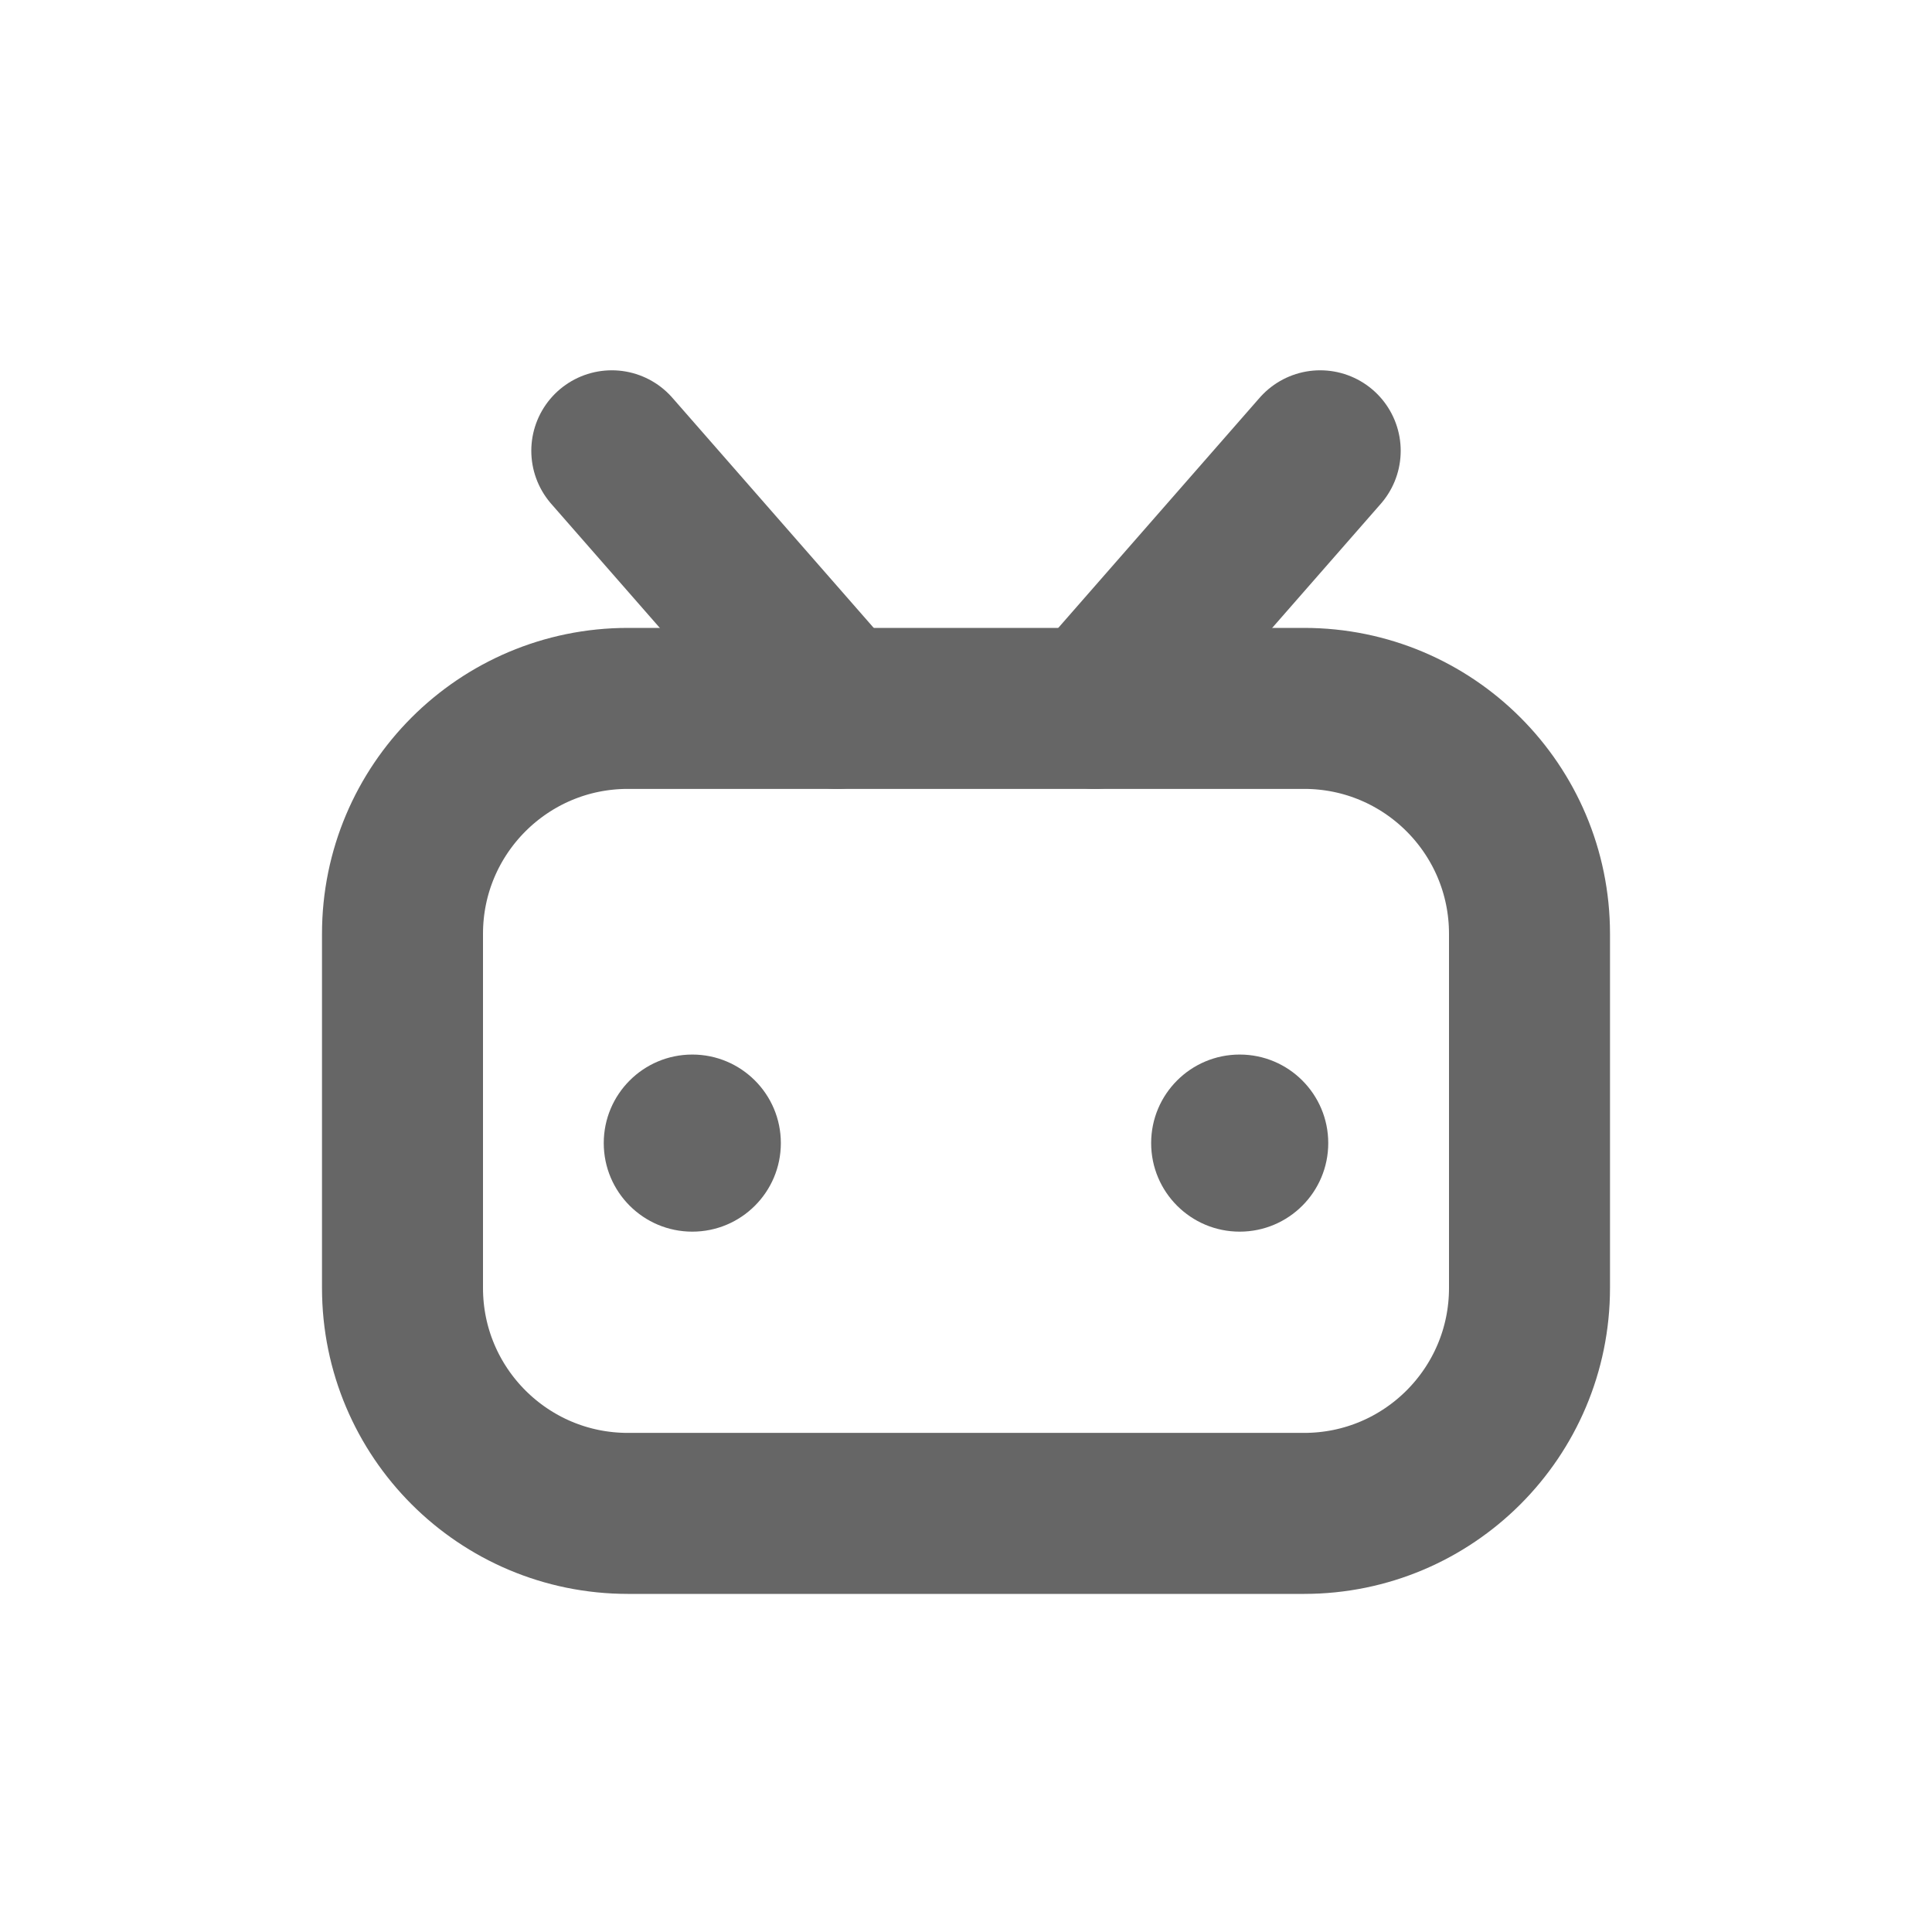
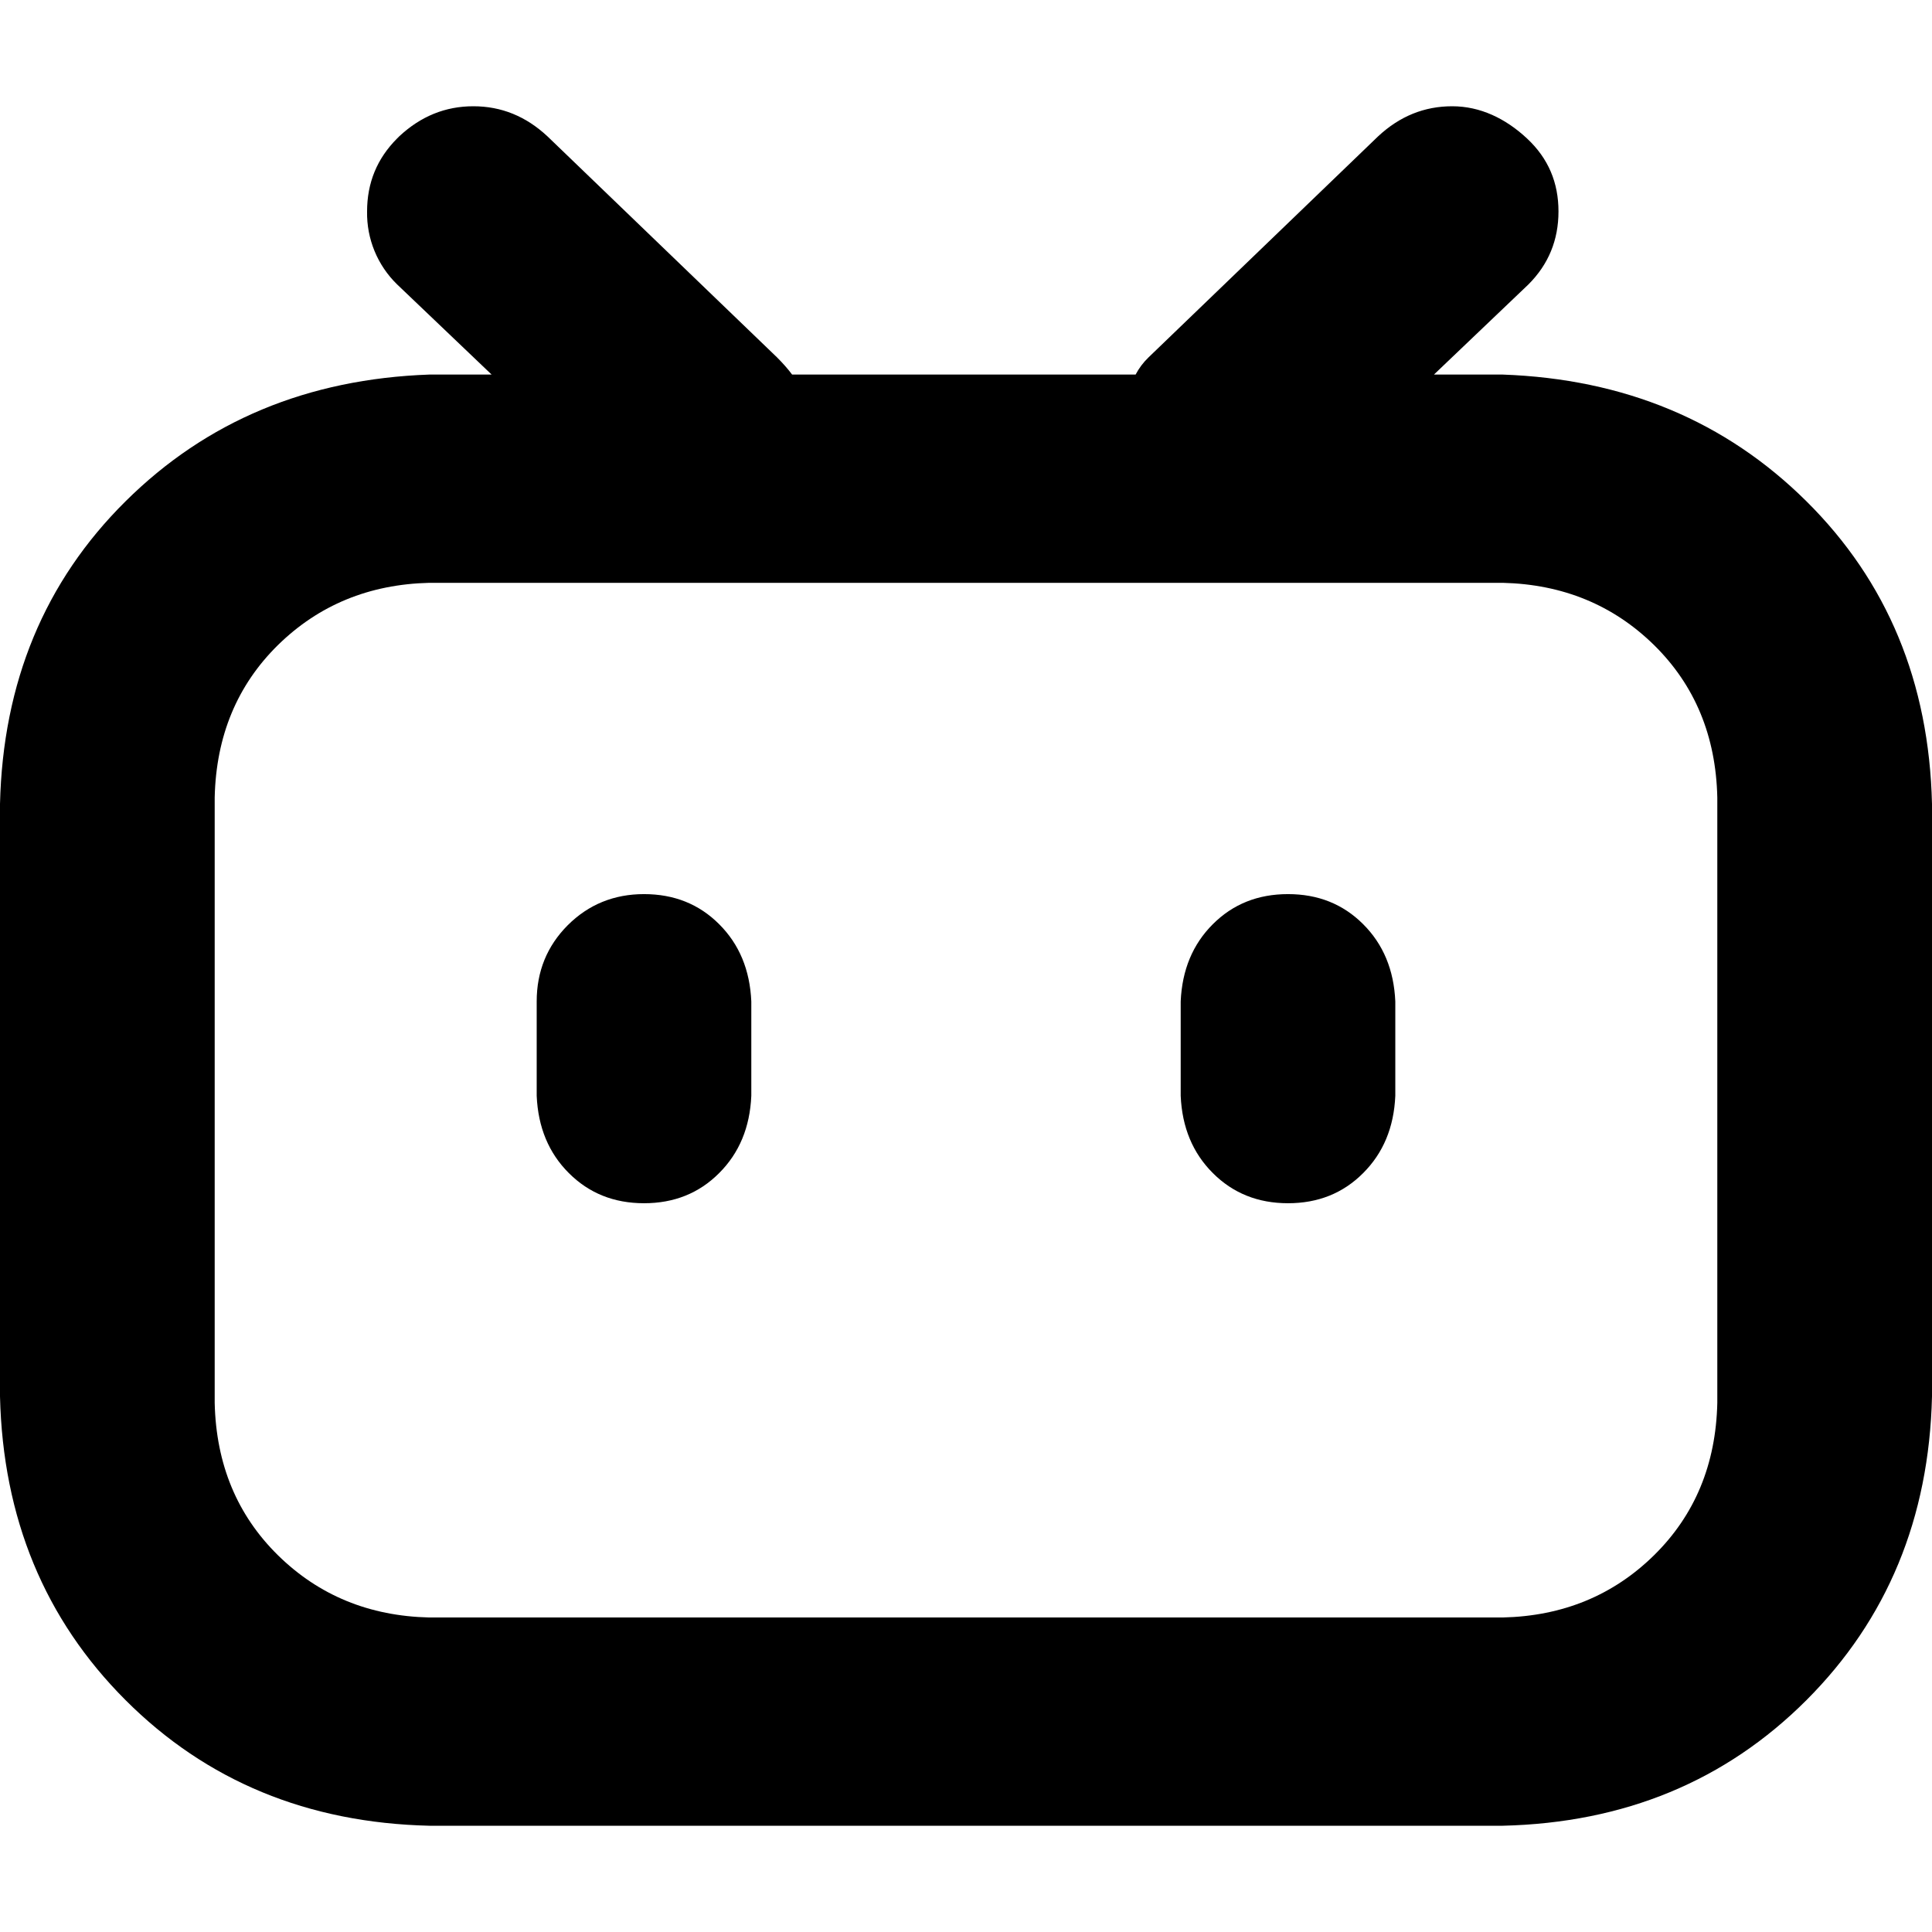
- <svg xmlns="http://www.w3.org/2000/svg" viewBox="0 0 120 120" width="100%" height="100%">
-   <g stroke="#666666" stroke-width="10" stroke-linecap="round" stroke-linejoin="round" fill="none">
-     <path d="M38 28 L52 44 M82 28 L68 44" />
-     <rect x="25" y="44" width="70" height="50" rx="14" />
-   </g>
-   <g fill="#666666">
-     <circle cx="43" cy="71" r="5.5" />
-     <circle cx="77" cy="71" r="5.5" />
-   </g>
+ <svg xmlns="http://www.w3.org/2000/svg" role="img" viewBox="0 0 24 24">
+   <path d="M17.813 4.653h.854c1.51.054 2.769.578 3.773 1.574 1.004.995 1.524 2.249 1.56 3.76v7.36c-.036 1.51-.556 2.769-1.56 3.773s-2.262 1.524-3.773 1.56H5.333c-1.51-.036-2.769-.556-3.773-1.56S.036 18.858 0 17.347v-7.36c.036-1.511.556-2.765 1.56-3.76 1.004-.996 2.262-1.52 3.773-1.574h.774l-1.174-1.12a1.234 1.234 0 0 1-.373-.906c0-.356.124-.658.373-.907l.027-.027c.267-.249.573-.373.92-.373.347 0 .653.124.92.373L9.653 4.44c.071.071.134.142.187.213h4.267a.836.836 0 0 1 .16-.213l2.853-2.747c.267-.249.573-.373.92-.373.347 0 .662.151.929.4.267.249.391.551.391.907 0 .355-.124.657-.373.906zM5.333 7.24c-.746.018-1.373.276-1.88.773-.506.498-.769 1.13-.786 1.894v7.52c.017.764.28 1.395.786 1.893.507.498 1.134.756 1.88.773h13.334c.746-.017 1.373-.275 1.88-.773.506-.498.769-1.129.786-1.893v-7.52c-.017-.765-.28-1.396-.786-1.894-.507-.497-1.134-.755-1.88-.773zM8 11.107c.373 0 .684.124.933.373.25.249.383.569.4.96v1.173c-.017.391-.15.711-.4.96-.249.25-.56.374-.933.374s-.684-.125-.933-.374c-.25-.249-.383-.569-.4-.96V12.44c0-.373.129-.689.386-.947.258-.257.574-.386.947-.386zm8 0c.373 0 .684.124.933.373.25.249.383.569.4.96v1.173c-.017.391-.15.711-.4.96-.249.25-.56.374-.933.374s-.684-.125-.933-.374c-.25-.249-.383-.569-.4-.96V12.44c.017-.391.15-.711.4-.96.249-.249.56-.373.933-.373Z" />
</svg>
